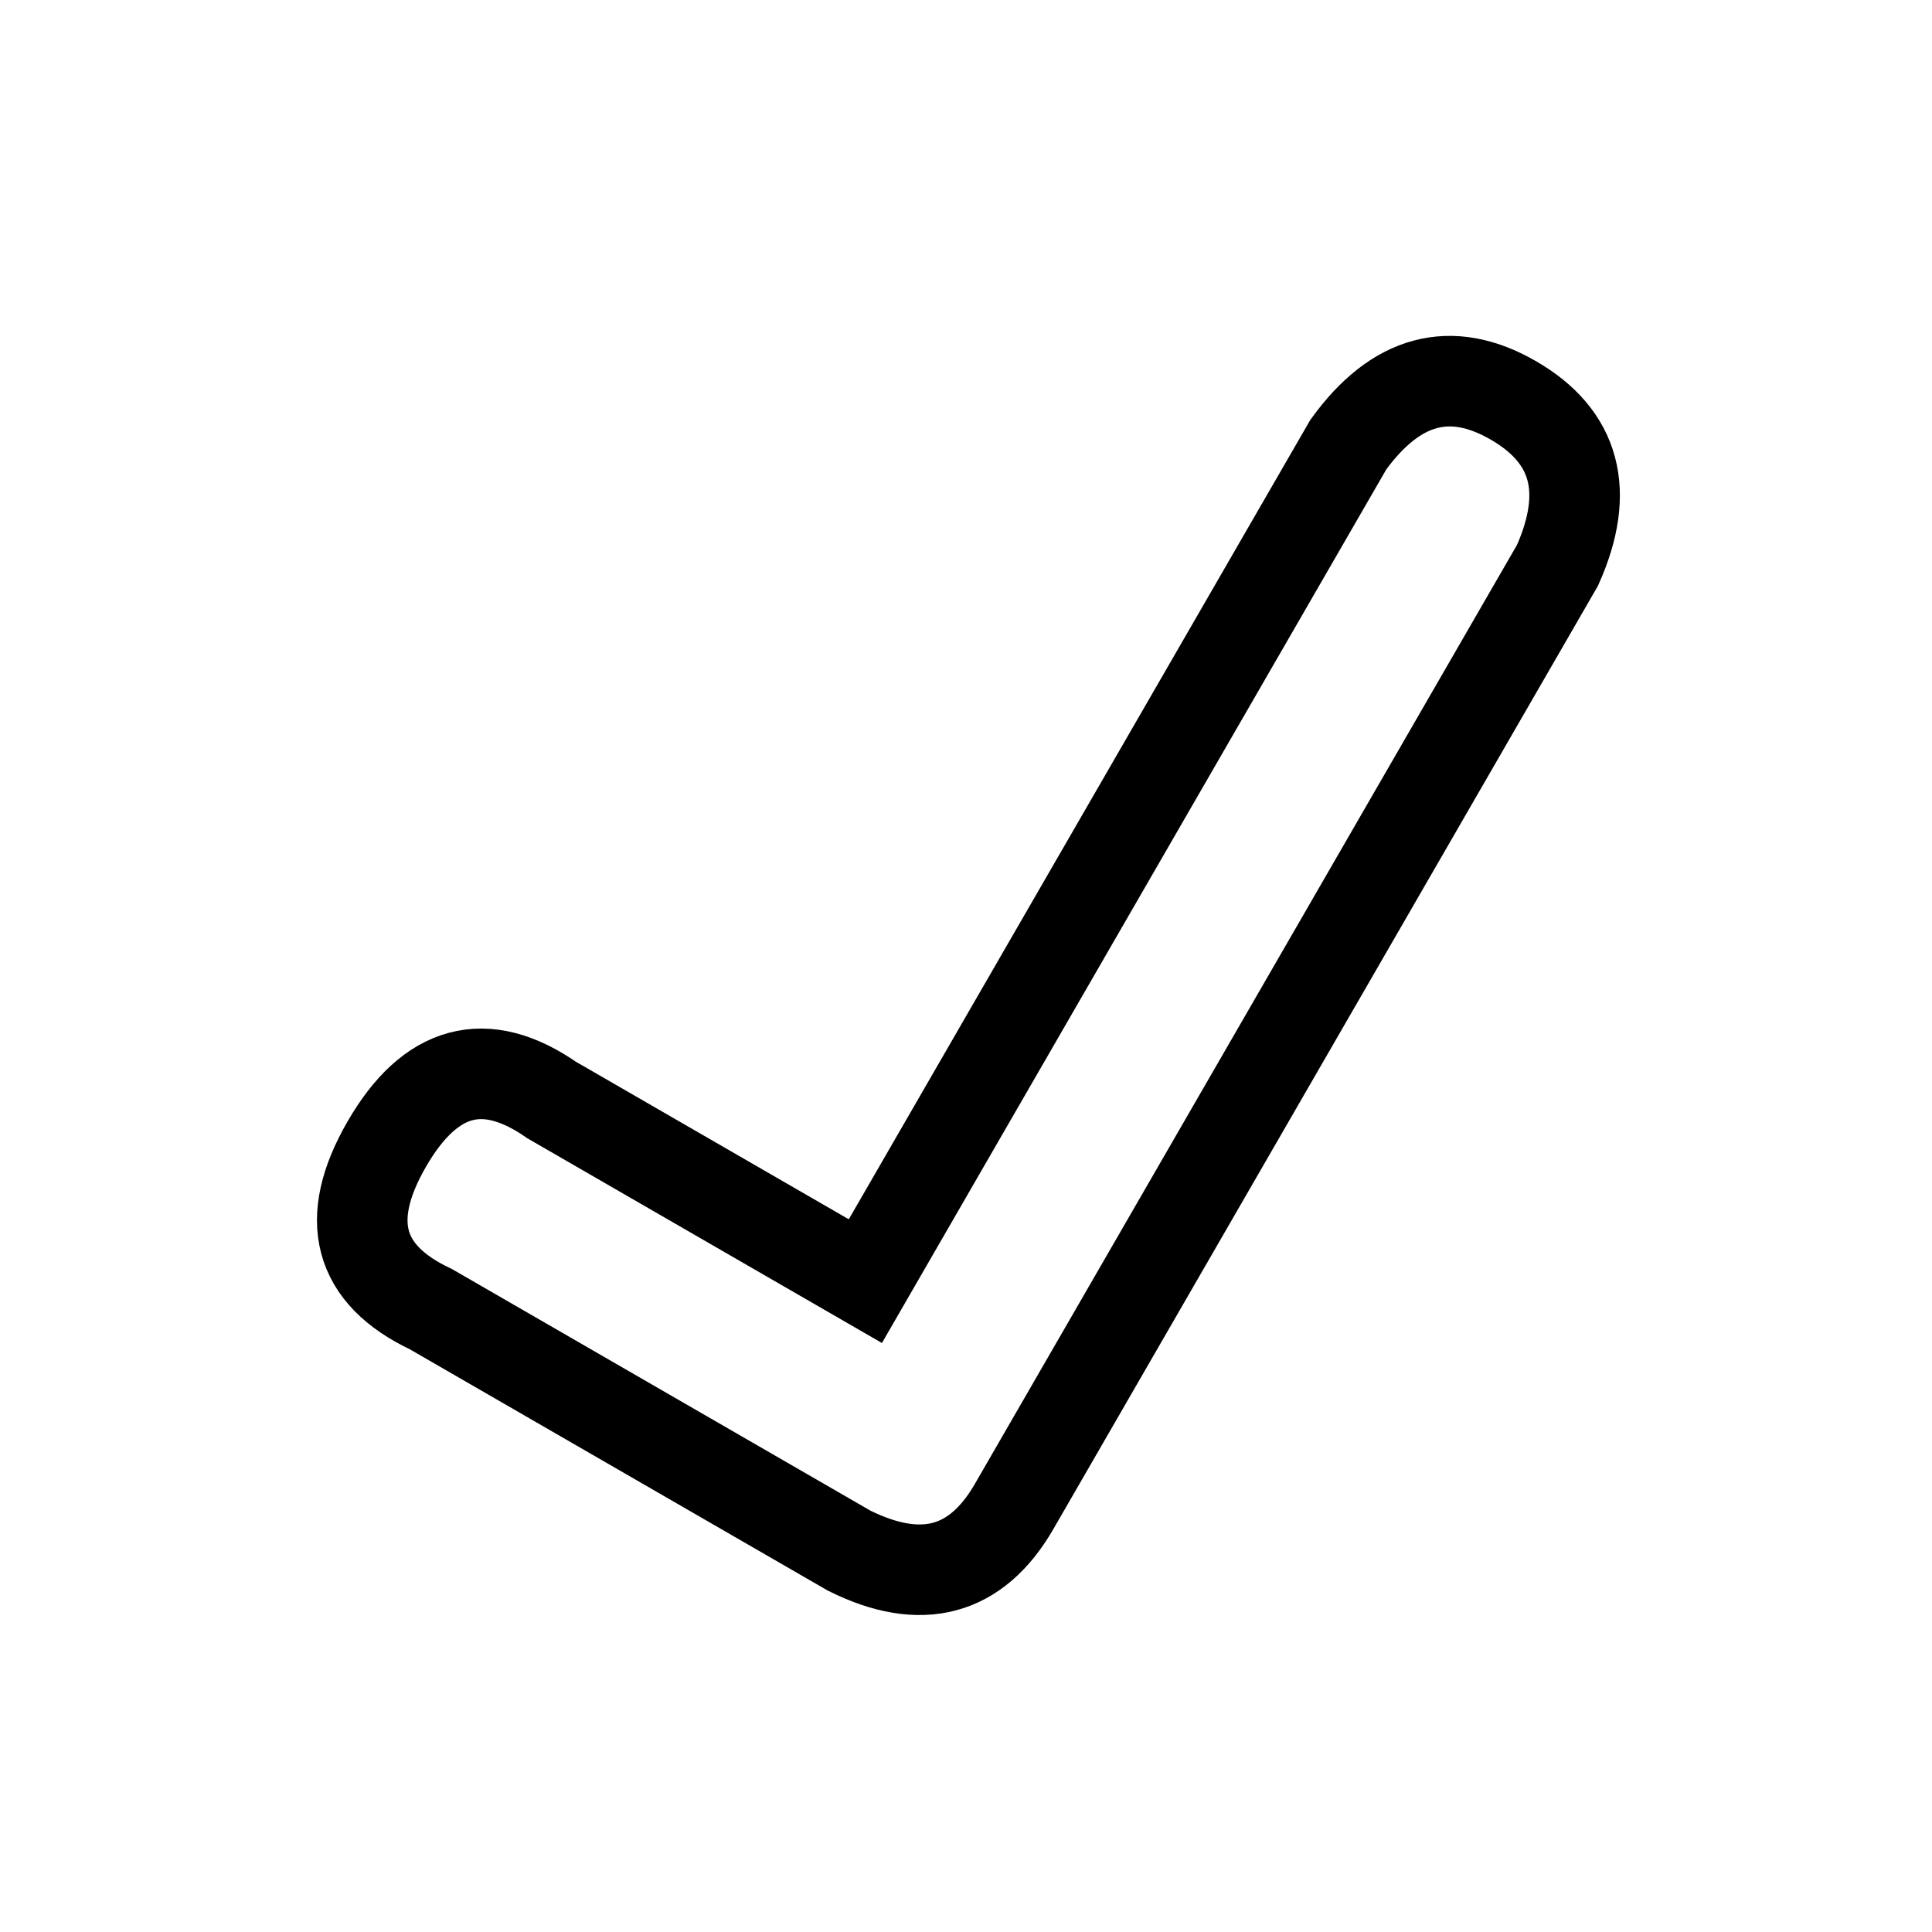
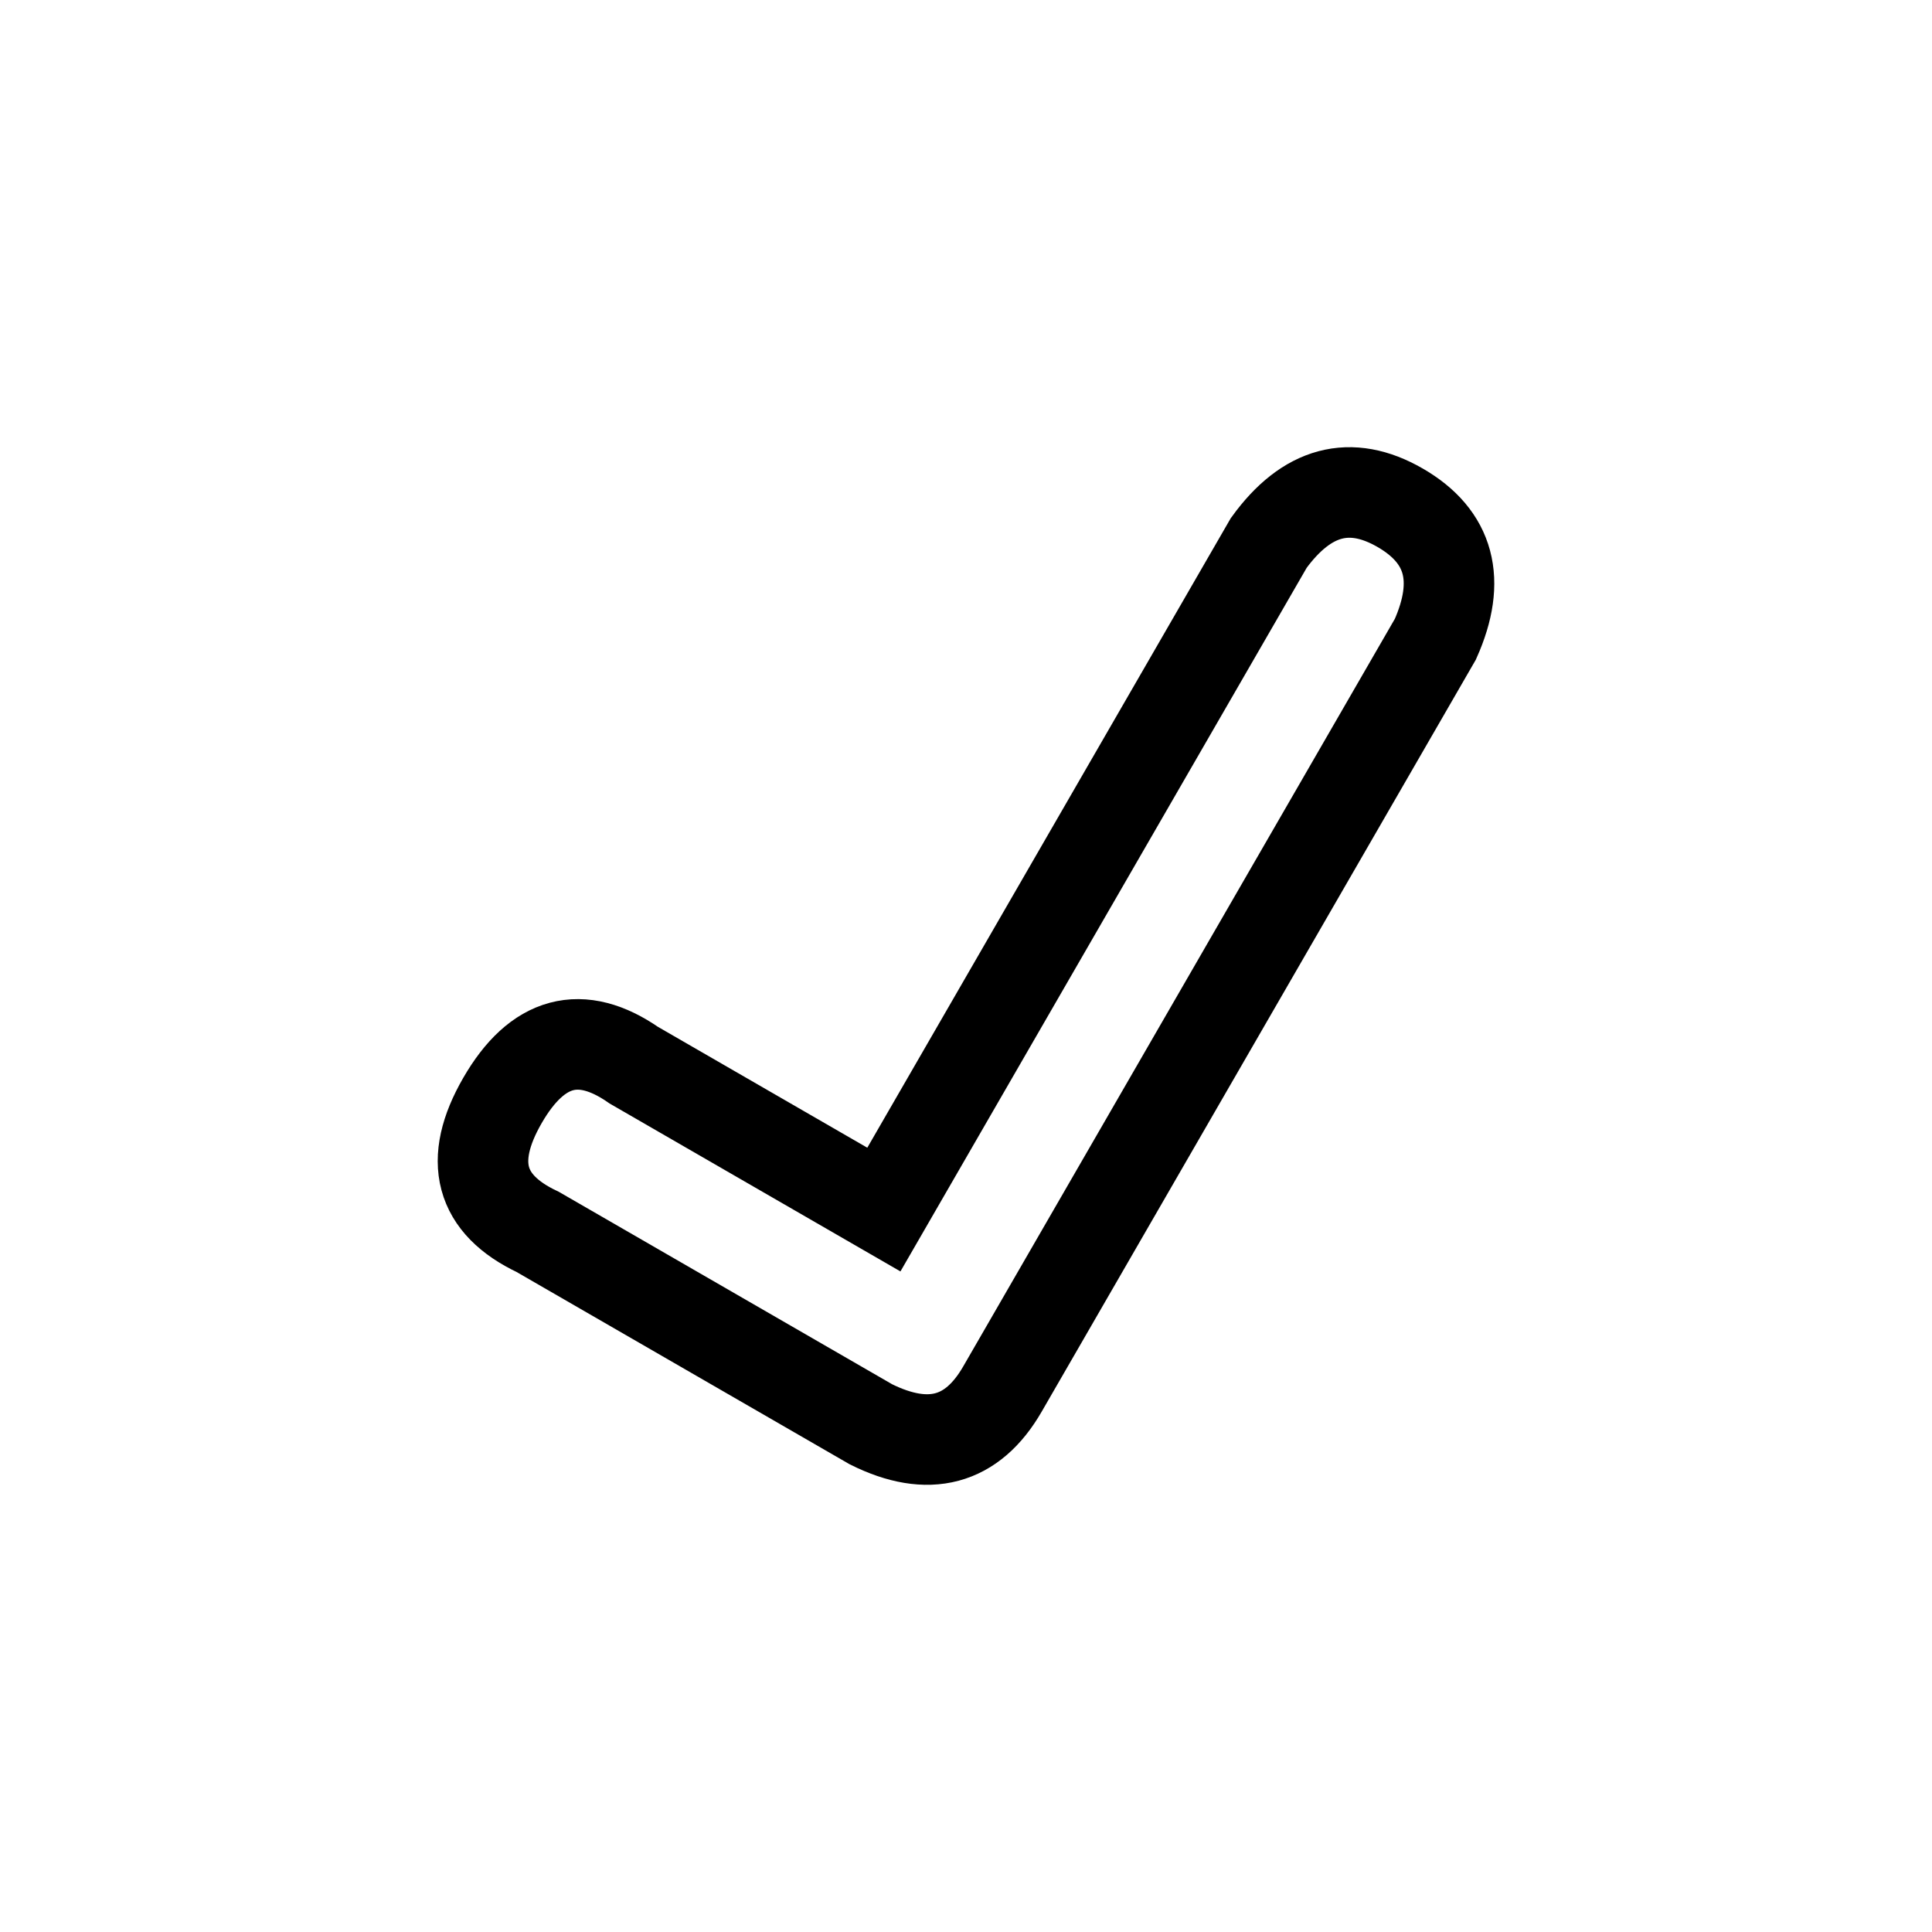
<svg xmlns="http://www.w3.org/2000/svg" style="isolation:isolate" viewBox="0 0 512 512" width="512pt" height="512pt">
  <defs>
-     <clipPath id="_clipPath_bd3PmtLPPwHCC4W56EYciXSXQd6WiwOz">
+     <clipPath id="_clipPath_HEy1mdk8Gcva77SF4KFUNLJjFyOthsSc">
      <rect width="512" height="512" />
    </clipPath>
  </defs>
-   <g clip-path="url(#_clipPath_bd3PmtLPPwHCC4W56EYciXSXQd6WiwOz)">
-     <path d=" M 146.191 291.516 Q 119.811 273.207 102.478 303.229 Q 85.145 333.251 114.191 346.942 L 225.042 410.942 Q 253.755 425.21 268.755 399.229 Q 283.755 373.249 412.755 149.814 Q 425.868 120.434 401.042 106.101 Q 376.216 91.768 357.329 117.814 L 229.329 339.516 L 146.191 291.516 Z " fill="none" vector-effect="non-scaling-stroke" stroke-width="32" stroke="rgb(0,0,0)" stroke-linejoin="miter" stroke-linecap="square" stroke-miterlimit="3" />
+   <g clip-path="url(#_clipPath_HEy1mdk8Gcva77SF4KFUNLJjFyOthsSc)">
+     <path d=" M 167.992 282.302 Q 146.972 267.713 133.161 291.635 Q 119.351 315.556 142.494 326.465 L 230.82 377.46 Q 253.698 388.828 265.65 368.127 Q 277.602 347.426 380.389 169.394 Q 390.837 145.984 371.056 134.564 Q 351.275 123.143 336.226 143.897 L 234.236 320.548 L 167.992 282.302 Z " fill="none" />
+     <path d=" M 167.992 282.302 Q 146.972 267.713 133.161 291.635 Q 119.351 315.556 142.494 326.465 L 230.82 377.46 Q 253.698 388.828 265.65 368.127 Q 277.602 347.426 380.389 169.394 Q 390.837 145.984 371.056 134.564 Q 351.275 123.143 336.226 143.897 L 234.236 320.548 L 167.992 282.302 Z " fill="none" mask="url(#_mask_mGWe1ILlCaRmrWLAZbuiVaEw1bsdSPWz)" vector-effect="non-scaling-stroke" stroke-width="32" stroke="rgb(0,0,0)" stroke-opacity="100" stroke-linejoin="miter" stroke-linecap="square" stroke-miterlimit="3" />
  </g>
</svg>
